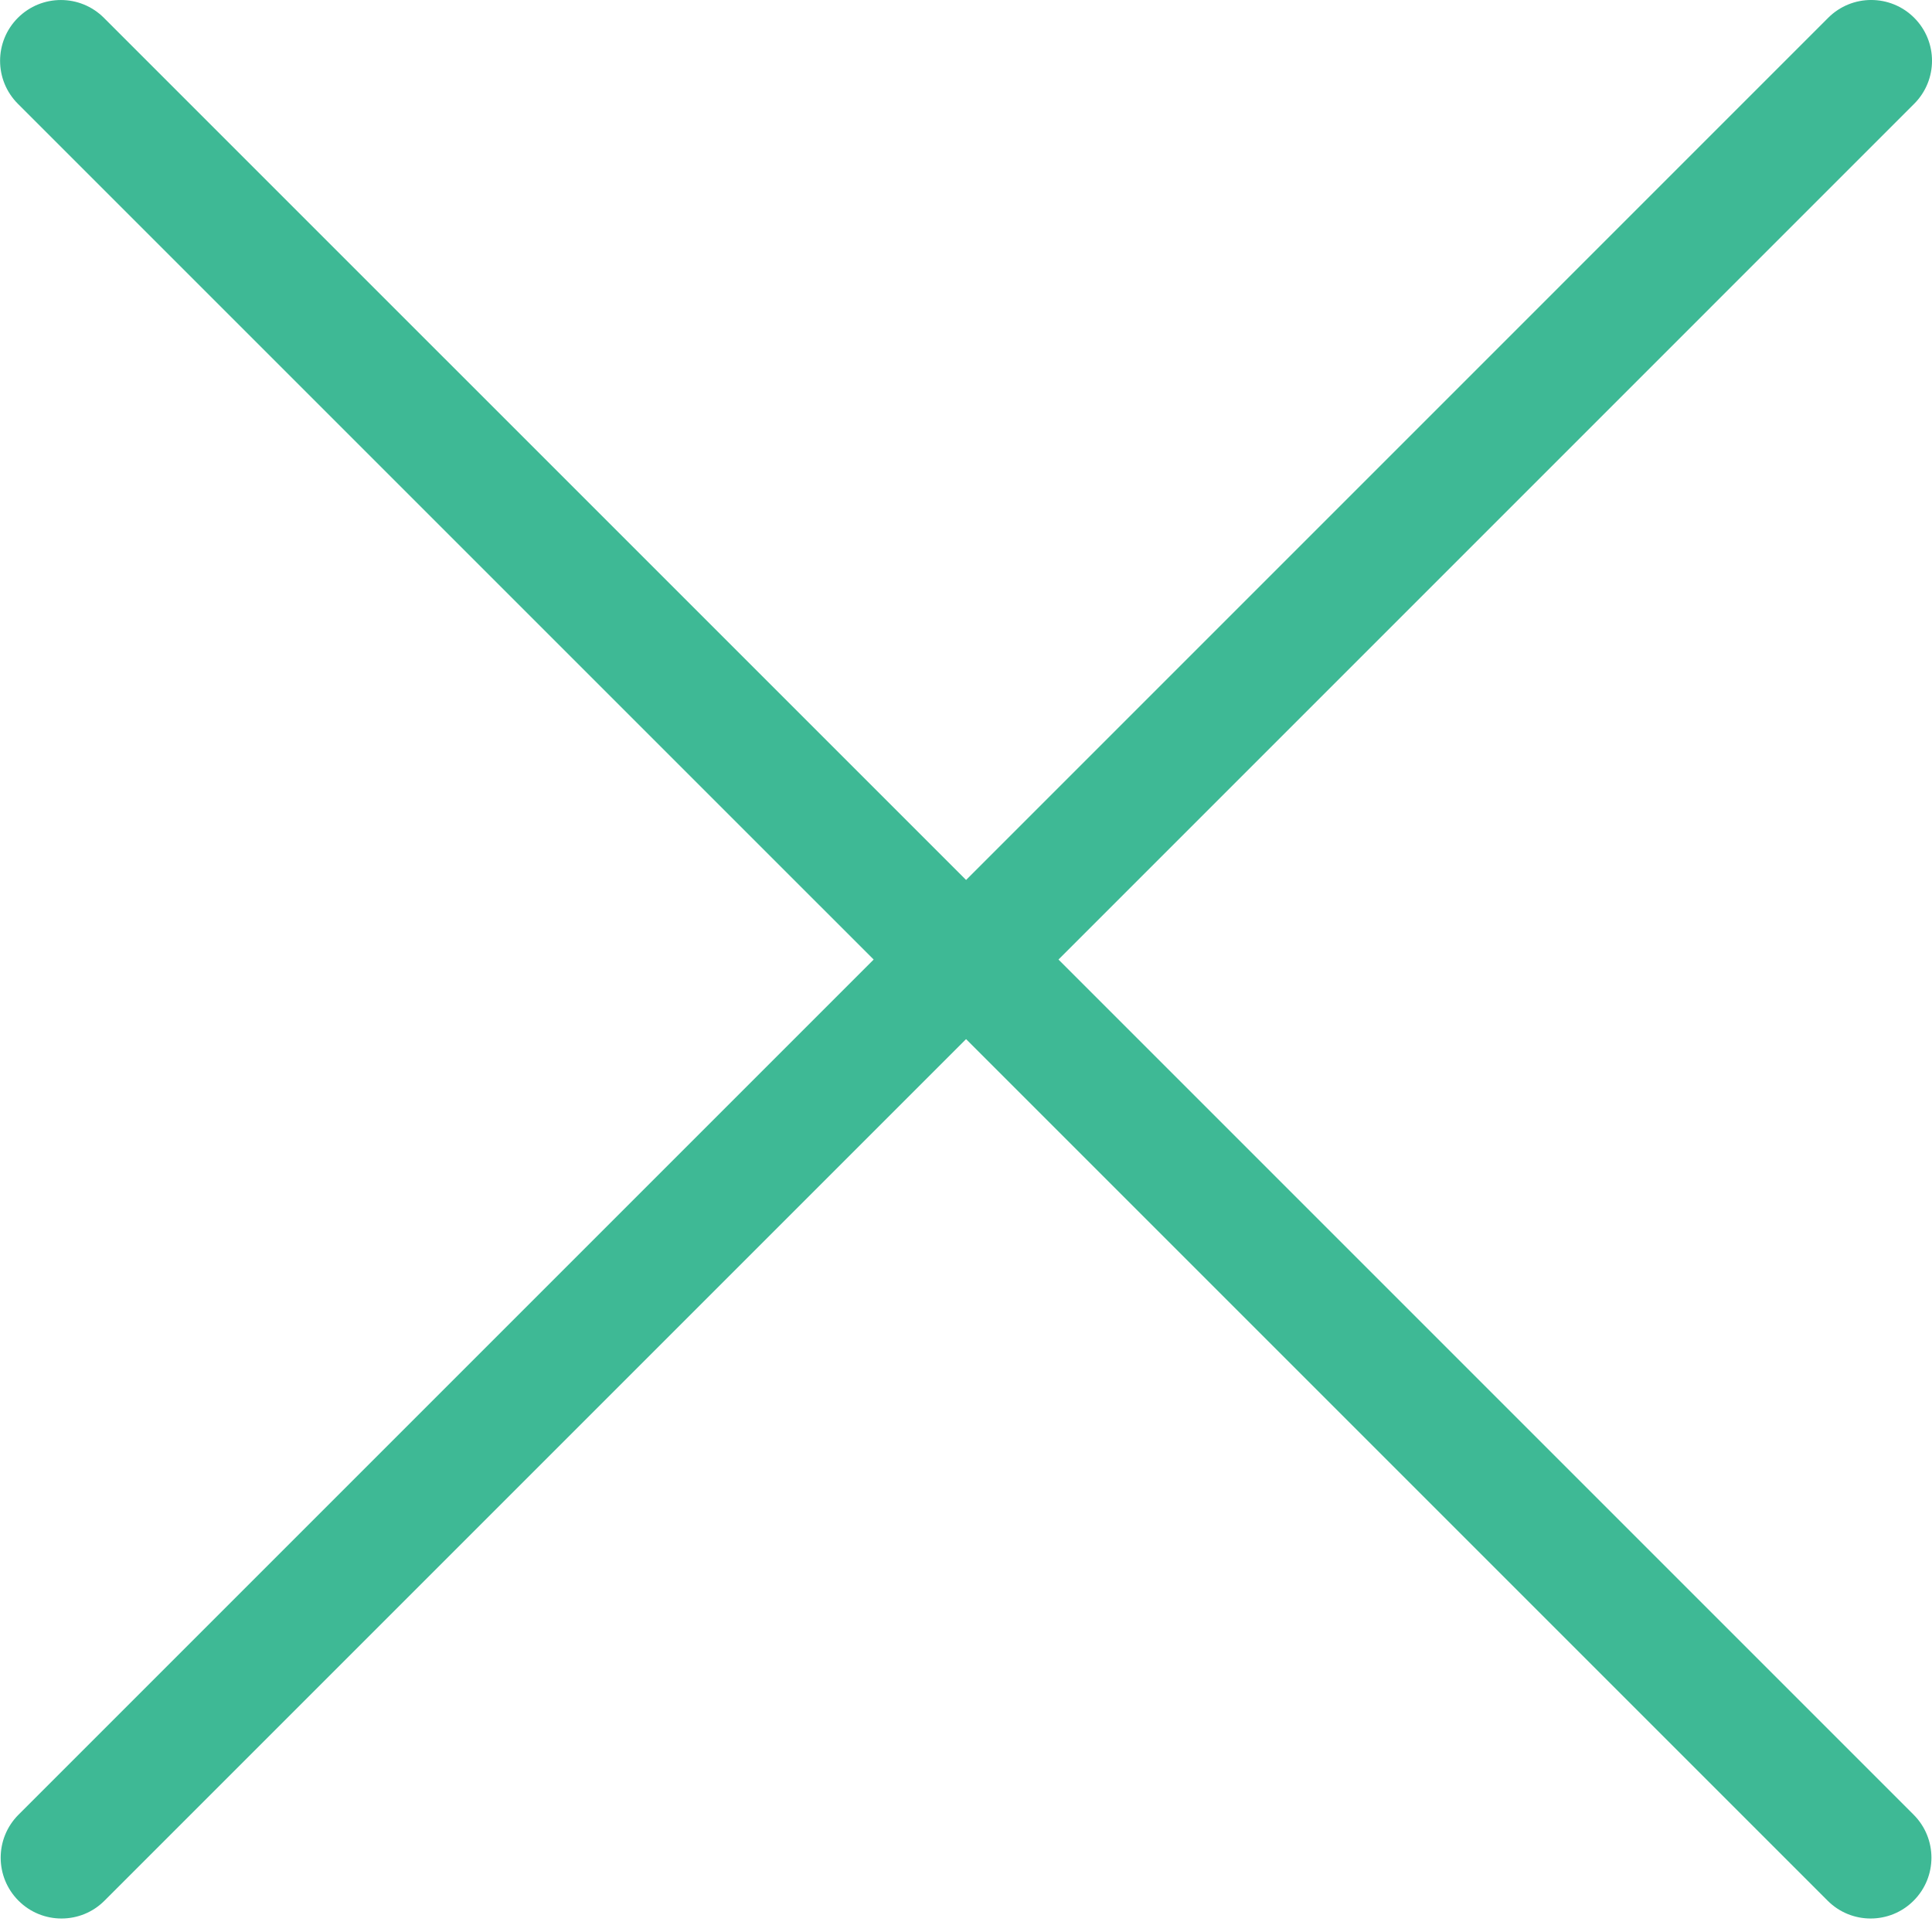
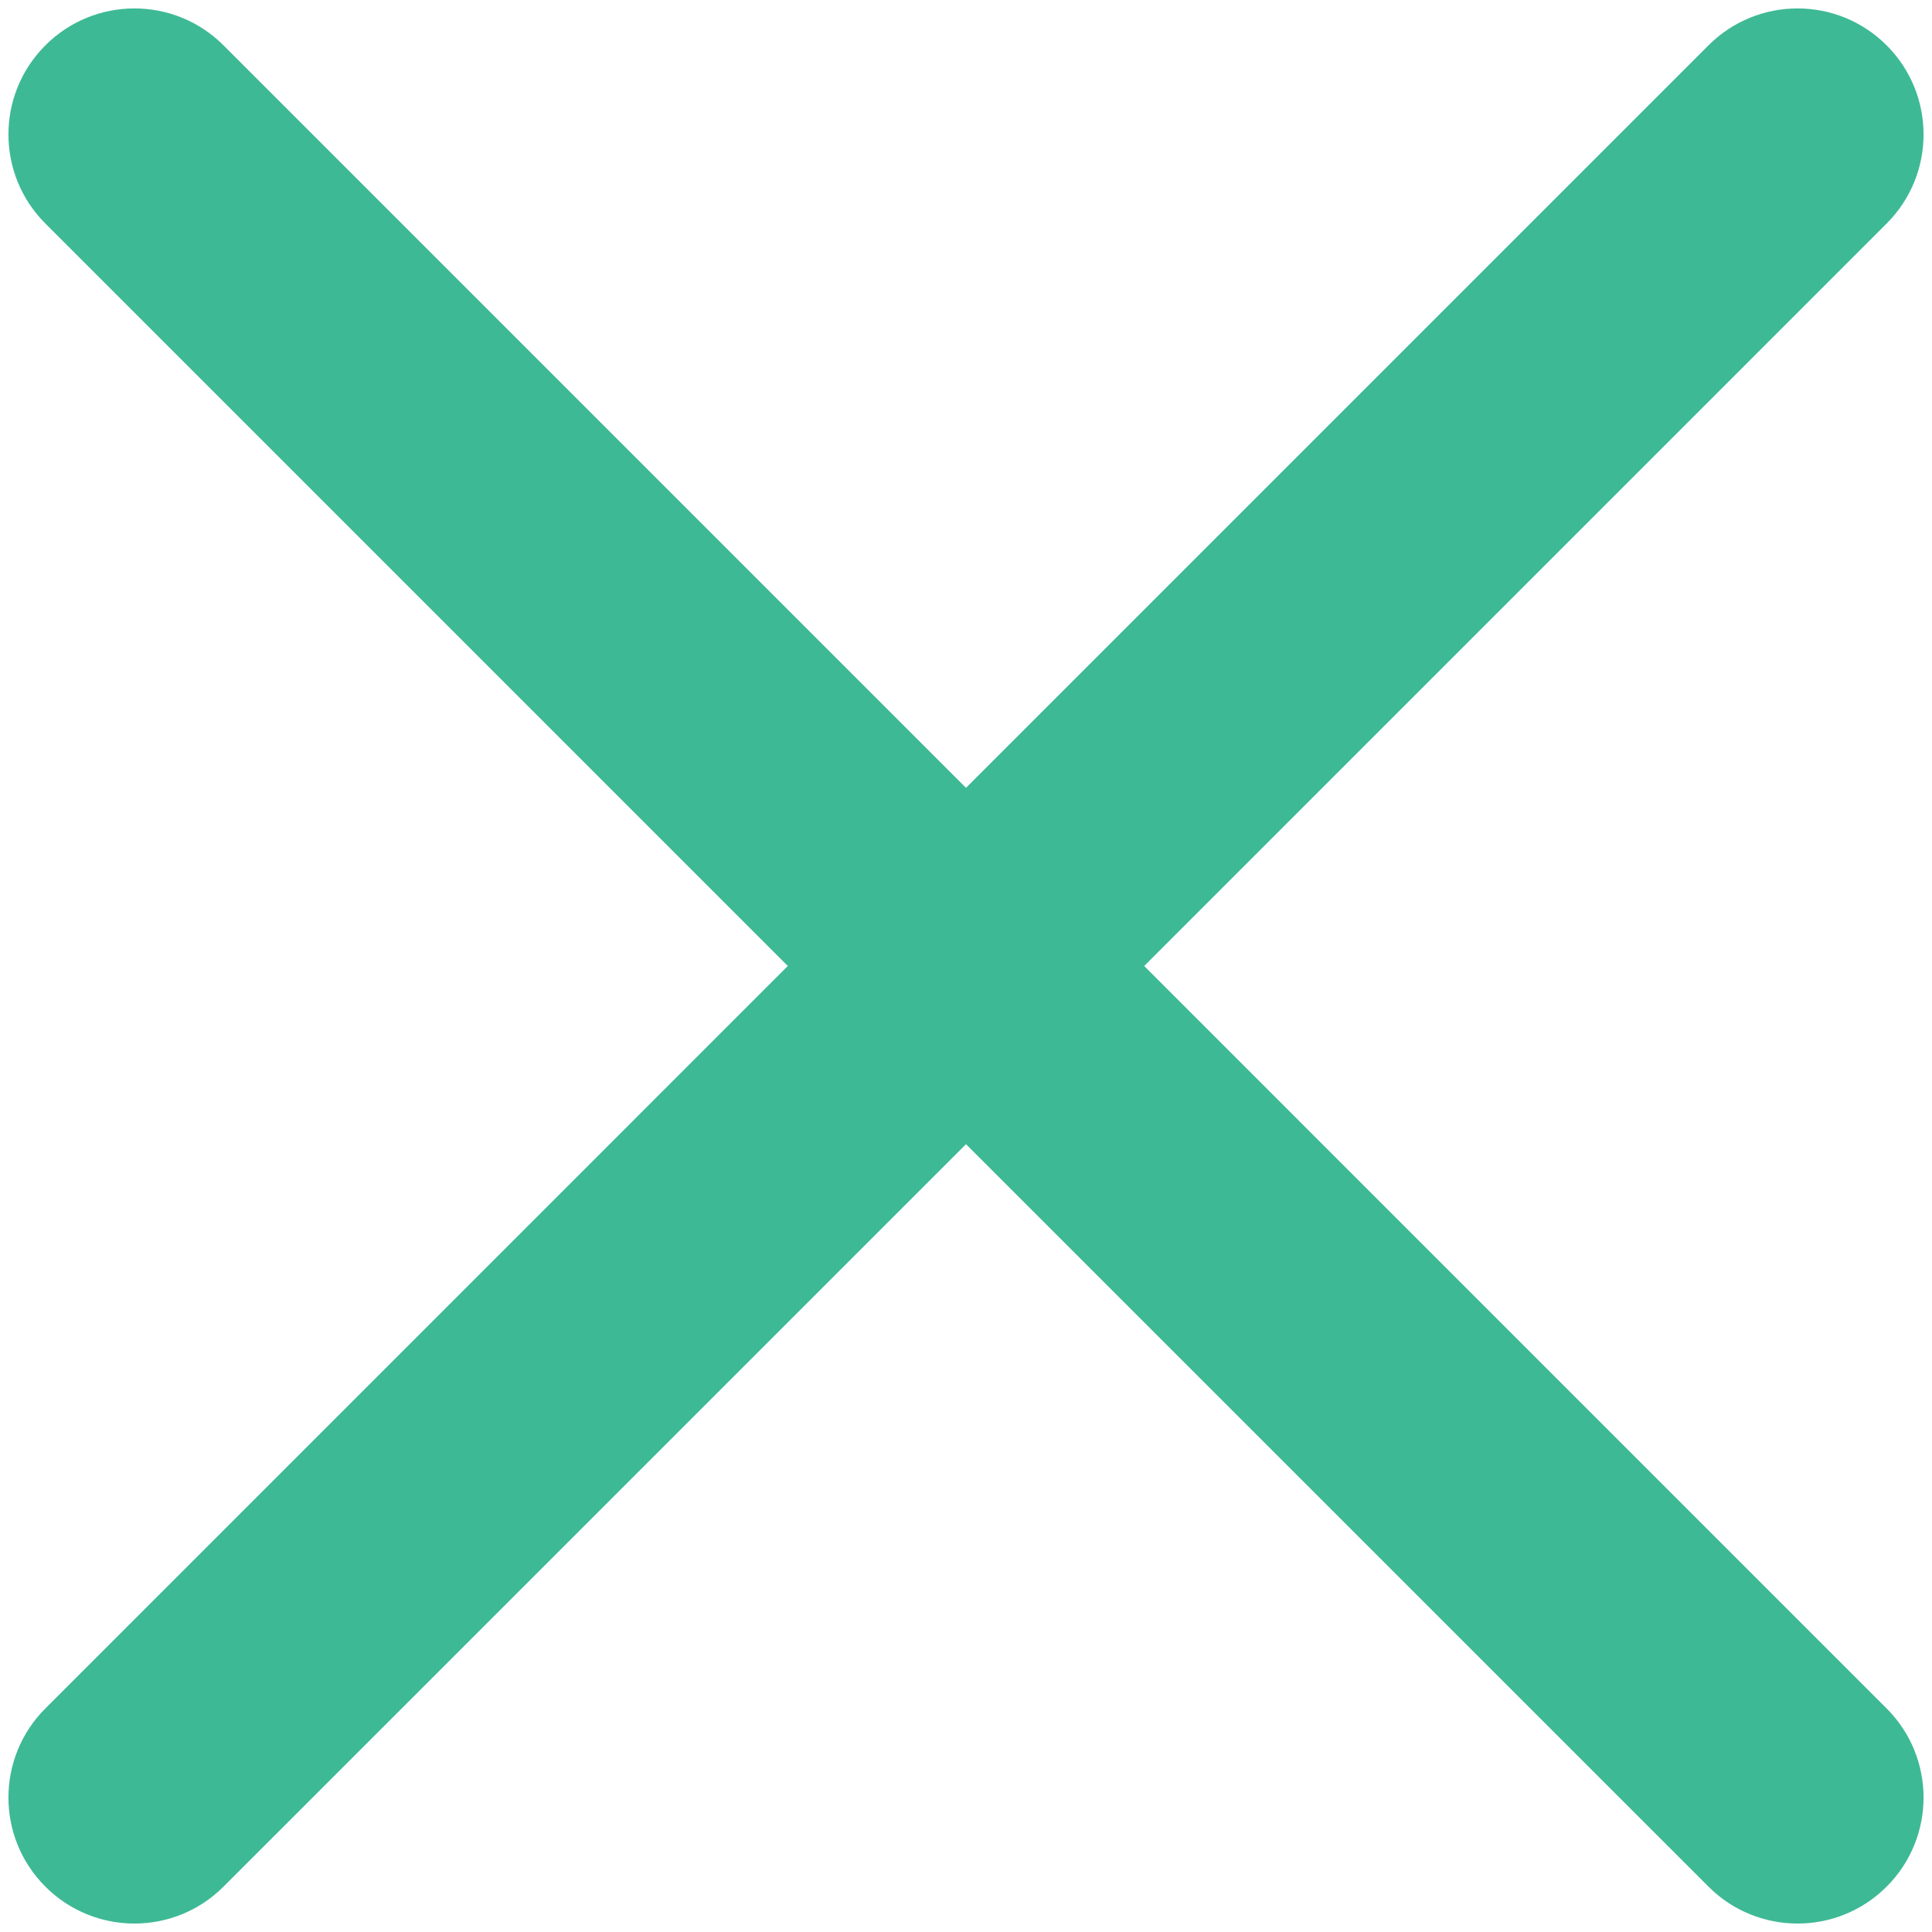
- <svg xmlns="http://www.w3.org/2000/svg" width="512px" version="1.1" height="512px" viewBox="0 0 64 64" enable-background="new 0 0 64 64">
-   <g>
-     <path fill="#3eb995" d="M28.941,31.786L0.613,60.114c-0.787,0.787-0.787,2.062,0,2.849c0.393,0.394,0.909,0.59,1.424,0.59   c0.516,0,1.031-0.196,1.424-0.59l28.541-28.541l28.541,28.541c0.394,0.394,0.909,0.59,1.424,0.59c0.515,0,1.031-0.196,1.424-0.59   c0.787-0.787,0.787-2.062,0-2.849L35.064,31.786L63.41,3.438c0.787-0.787,0.787-2.062,0-2.849c-0.787-0.786-2.062-0.786-2.848,0   L32.003,29.15L3.441,0.59c-0.787-0.786-2.061-0.786-2.848,0c-0.787,0.787-0.787,2.062,0,2.849L28.941,31.786z" />
+ <svg xmlns="http://www.w3.org/2000/svg" width="46px" height="46px" viewBox="0 0 46 46" version="1.1">
+   <defs />
+   <g id="Page-1" stroke="none" stroke-width="1" fill="none" fill-rule="evenodd">
+     <g id="noun_Cross_1049918" transform="translate(0, -1)" fill="#3EB995" fill-rule="nonzero">
+       <g id="Group" transform="translate(0, 0.63782)">
+         <path d="M44.92,1.442 C43.749,0.27 41.849,0.27 40.678,1.442 L23,19.12 L5.322,1.442 C4.151,0.27 2.251,0.27 1.08,1.442 C-0.092,2.613 -0.092,4.513 1.08,5.684 L18.757,23.362 L1.08,41.04 C-0.092,42.211 -0.092,44.111 1.08,45.282 C2.251,46.454 4.151,46.454 5.322,45.282 L23,27.605 L40.678,45.282 C41.849,46.454 43.749,46.454 44.92,45.282 C46.092,44.111 46.092,42.211 44.92,41.04 L27.243,23.362 L44.92,5.684 C46.092,4.513 46.092,2.613 44.92,1.442 Z" id="Shape" />
+       </g>
+     </g>
  </g>
</svg>
